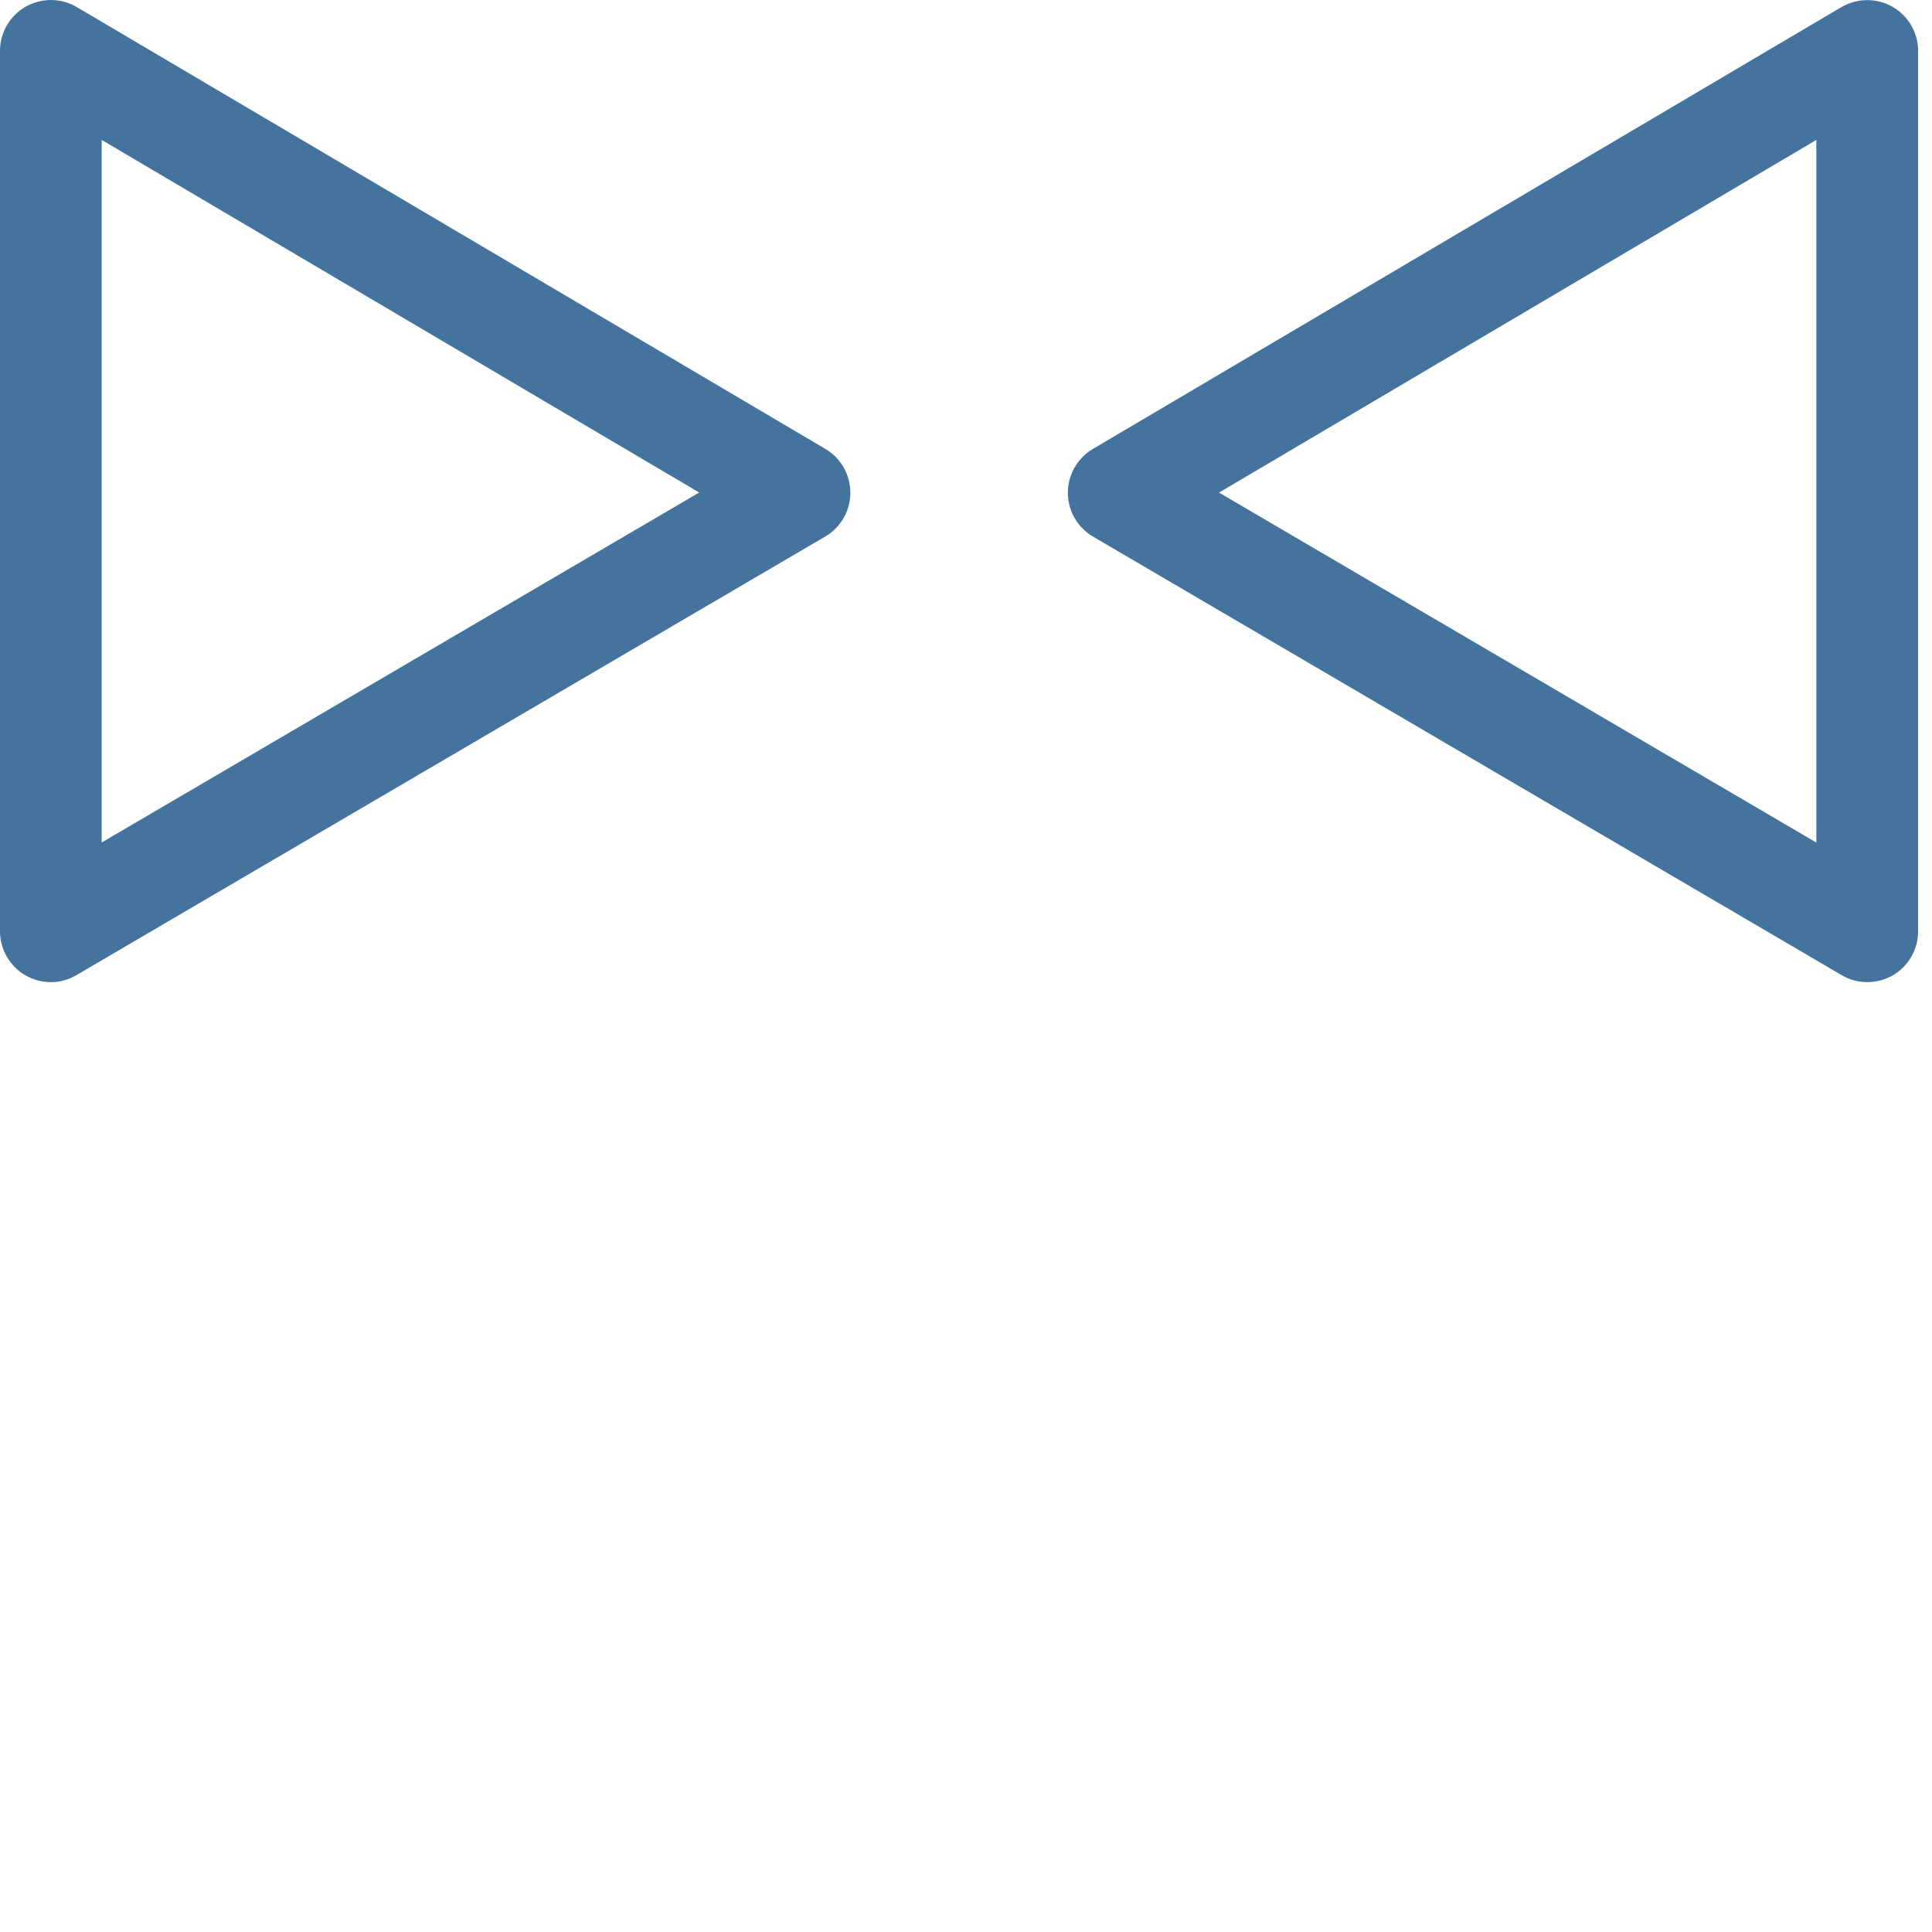
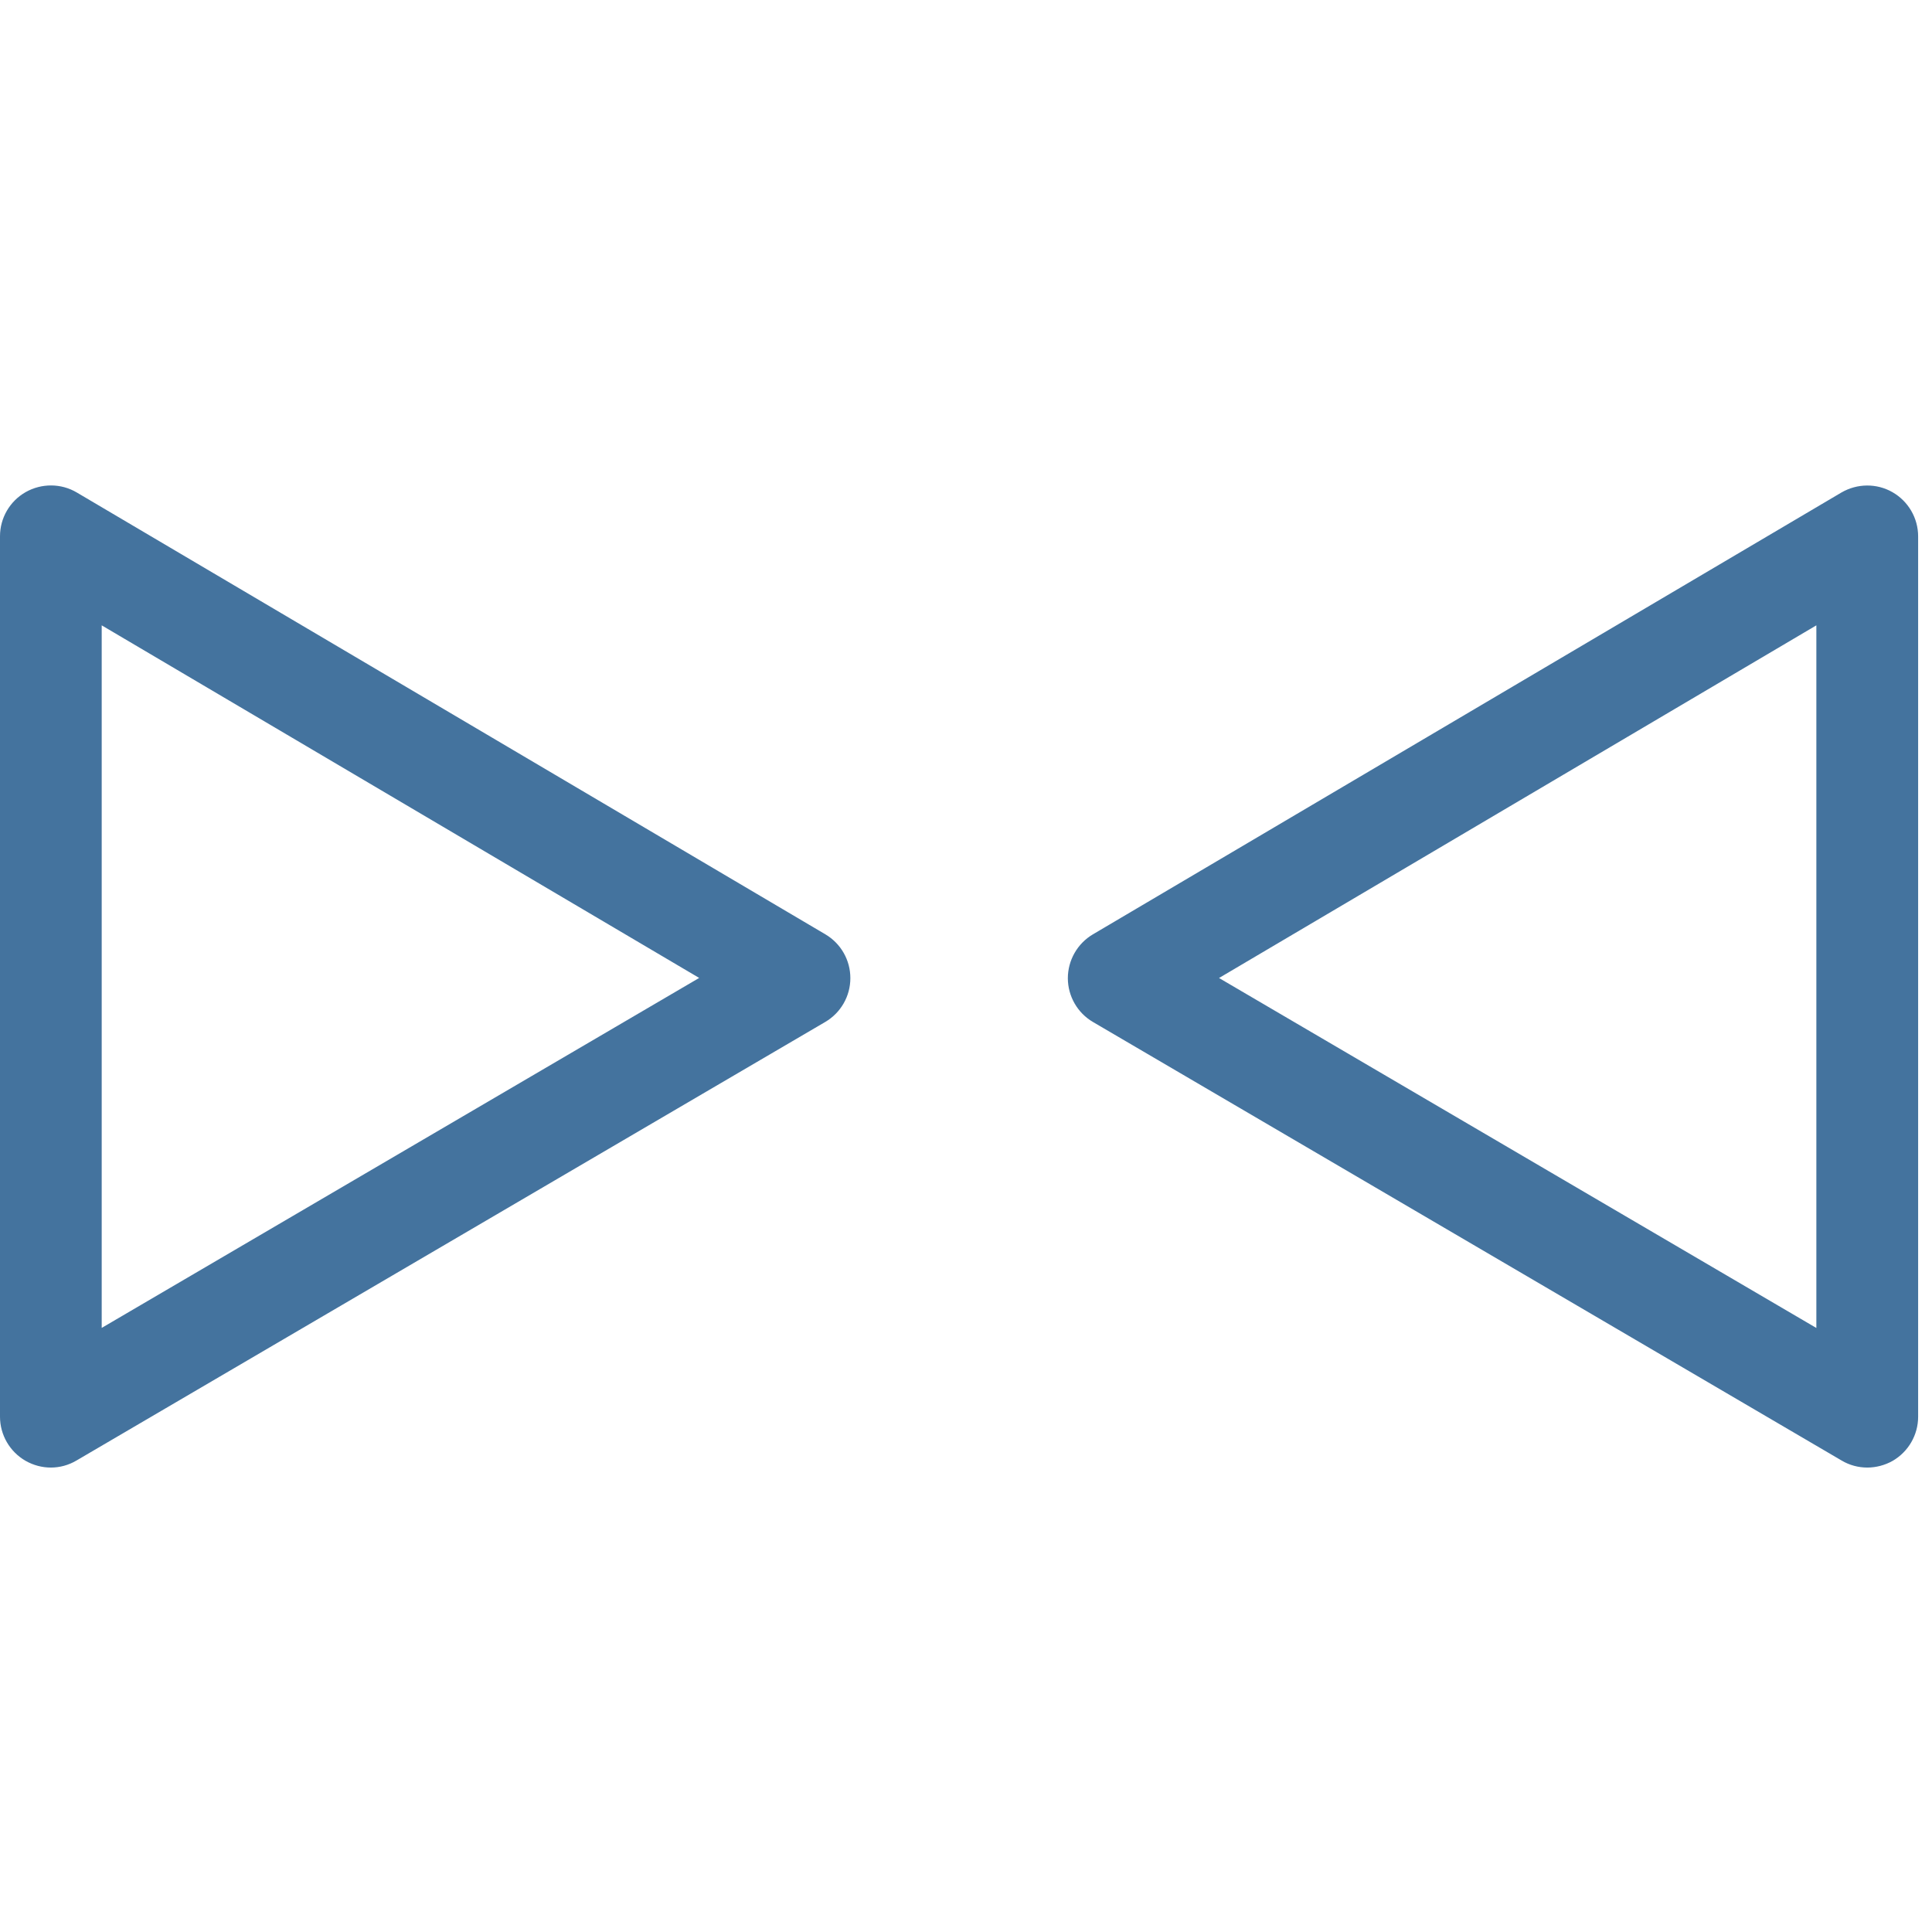
- <svg xmlns="http://www.w3.org/2000/svg" id="feller-1442" x="0px" y="0px" width="28px" height="28px" xml:space="preserve">
+ <svg xmlns="http://www.w3.org/2000/svg" id="feller-1442" x="0px" y="0px" width="28px" height="28px" viewBox="0 -7.035 28 28" xml:space="preserve">
  <path d="M0.737,14.234c-0.126,0-0.253-0.033-0.367-0.098C0.141,14.004,0,13.76,0,13.497V0.737c0-0.265,0.142-0.509,0.372-0.64   c0.23-0.13,0.513-0.129,0.74,0.005l10.85,6.404c0.225,0.133,0.363,0.375,0.362,0.636c0,0.261-0.139,0.502-0.364,0.634l-10.85,6.355   C0.994,14.2,0.866,14.234,0.737,14.234L0.737,14.234z M1.474,2.028V12.21l8.659-5.072L1.474,2.028L1.474,2.028z M27.062,14.234c-0.129,0-0.258-0.034-0.372-0.102L15.841,7.777c-0.226-0.132-0.364-0.374-0.365-0.634   c0-0.261,0.138-0.503,0.362-0.636l10.849-6.404c0.229-0.133,0.511-0.136,0.74-0.005c0.229,0.131,0.372,0.375,0.372,0.64v12.76   c0,0.264-0.142,0.508-0.371,0.64C27.315,14.201,27.188,14.234,27.062,14.234L27.062,14.234z M17.667,7.139l8.657,5.072V2.028   L17.667,7.139L17.667,7.139z" style="fill: #44739e" />
</svg>
